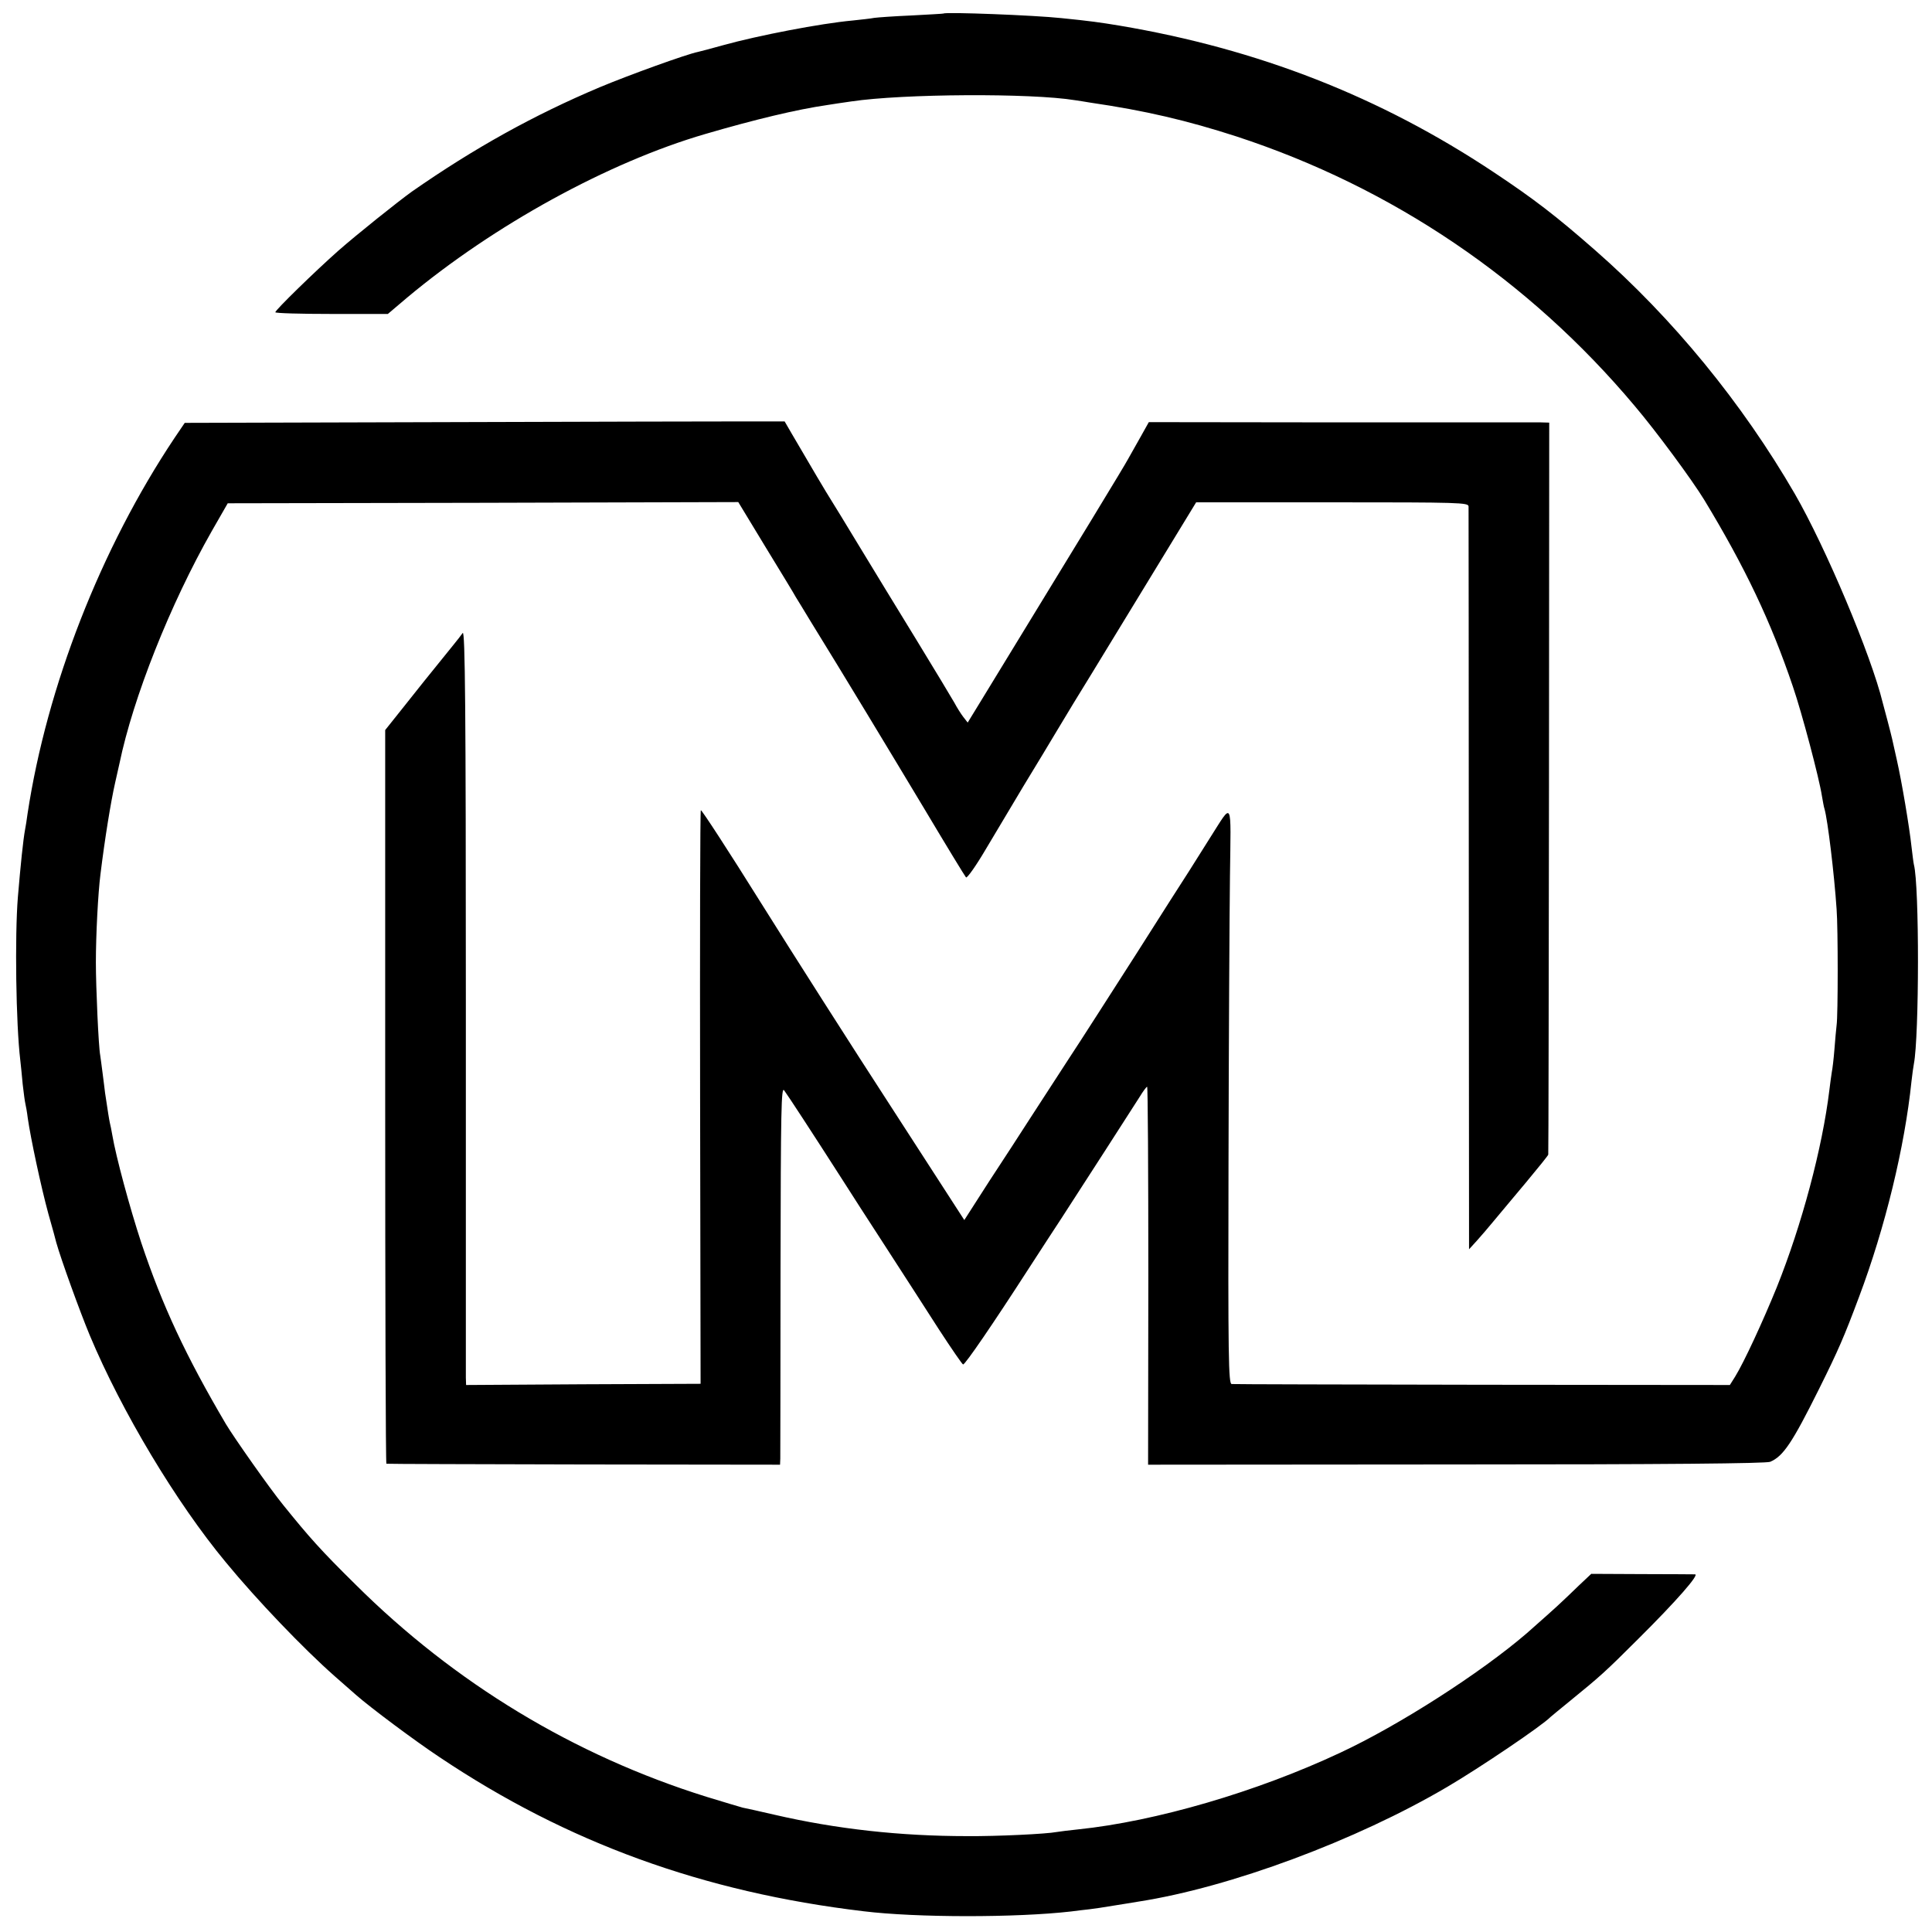
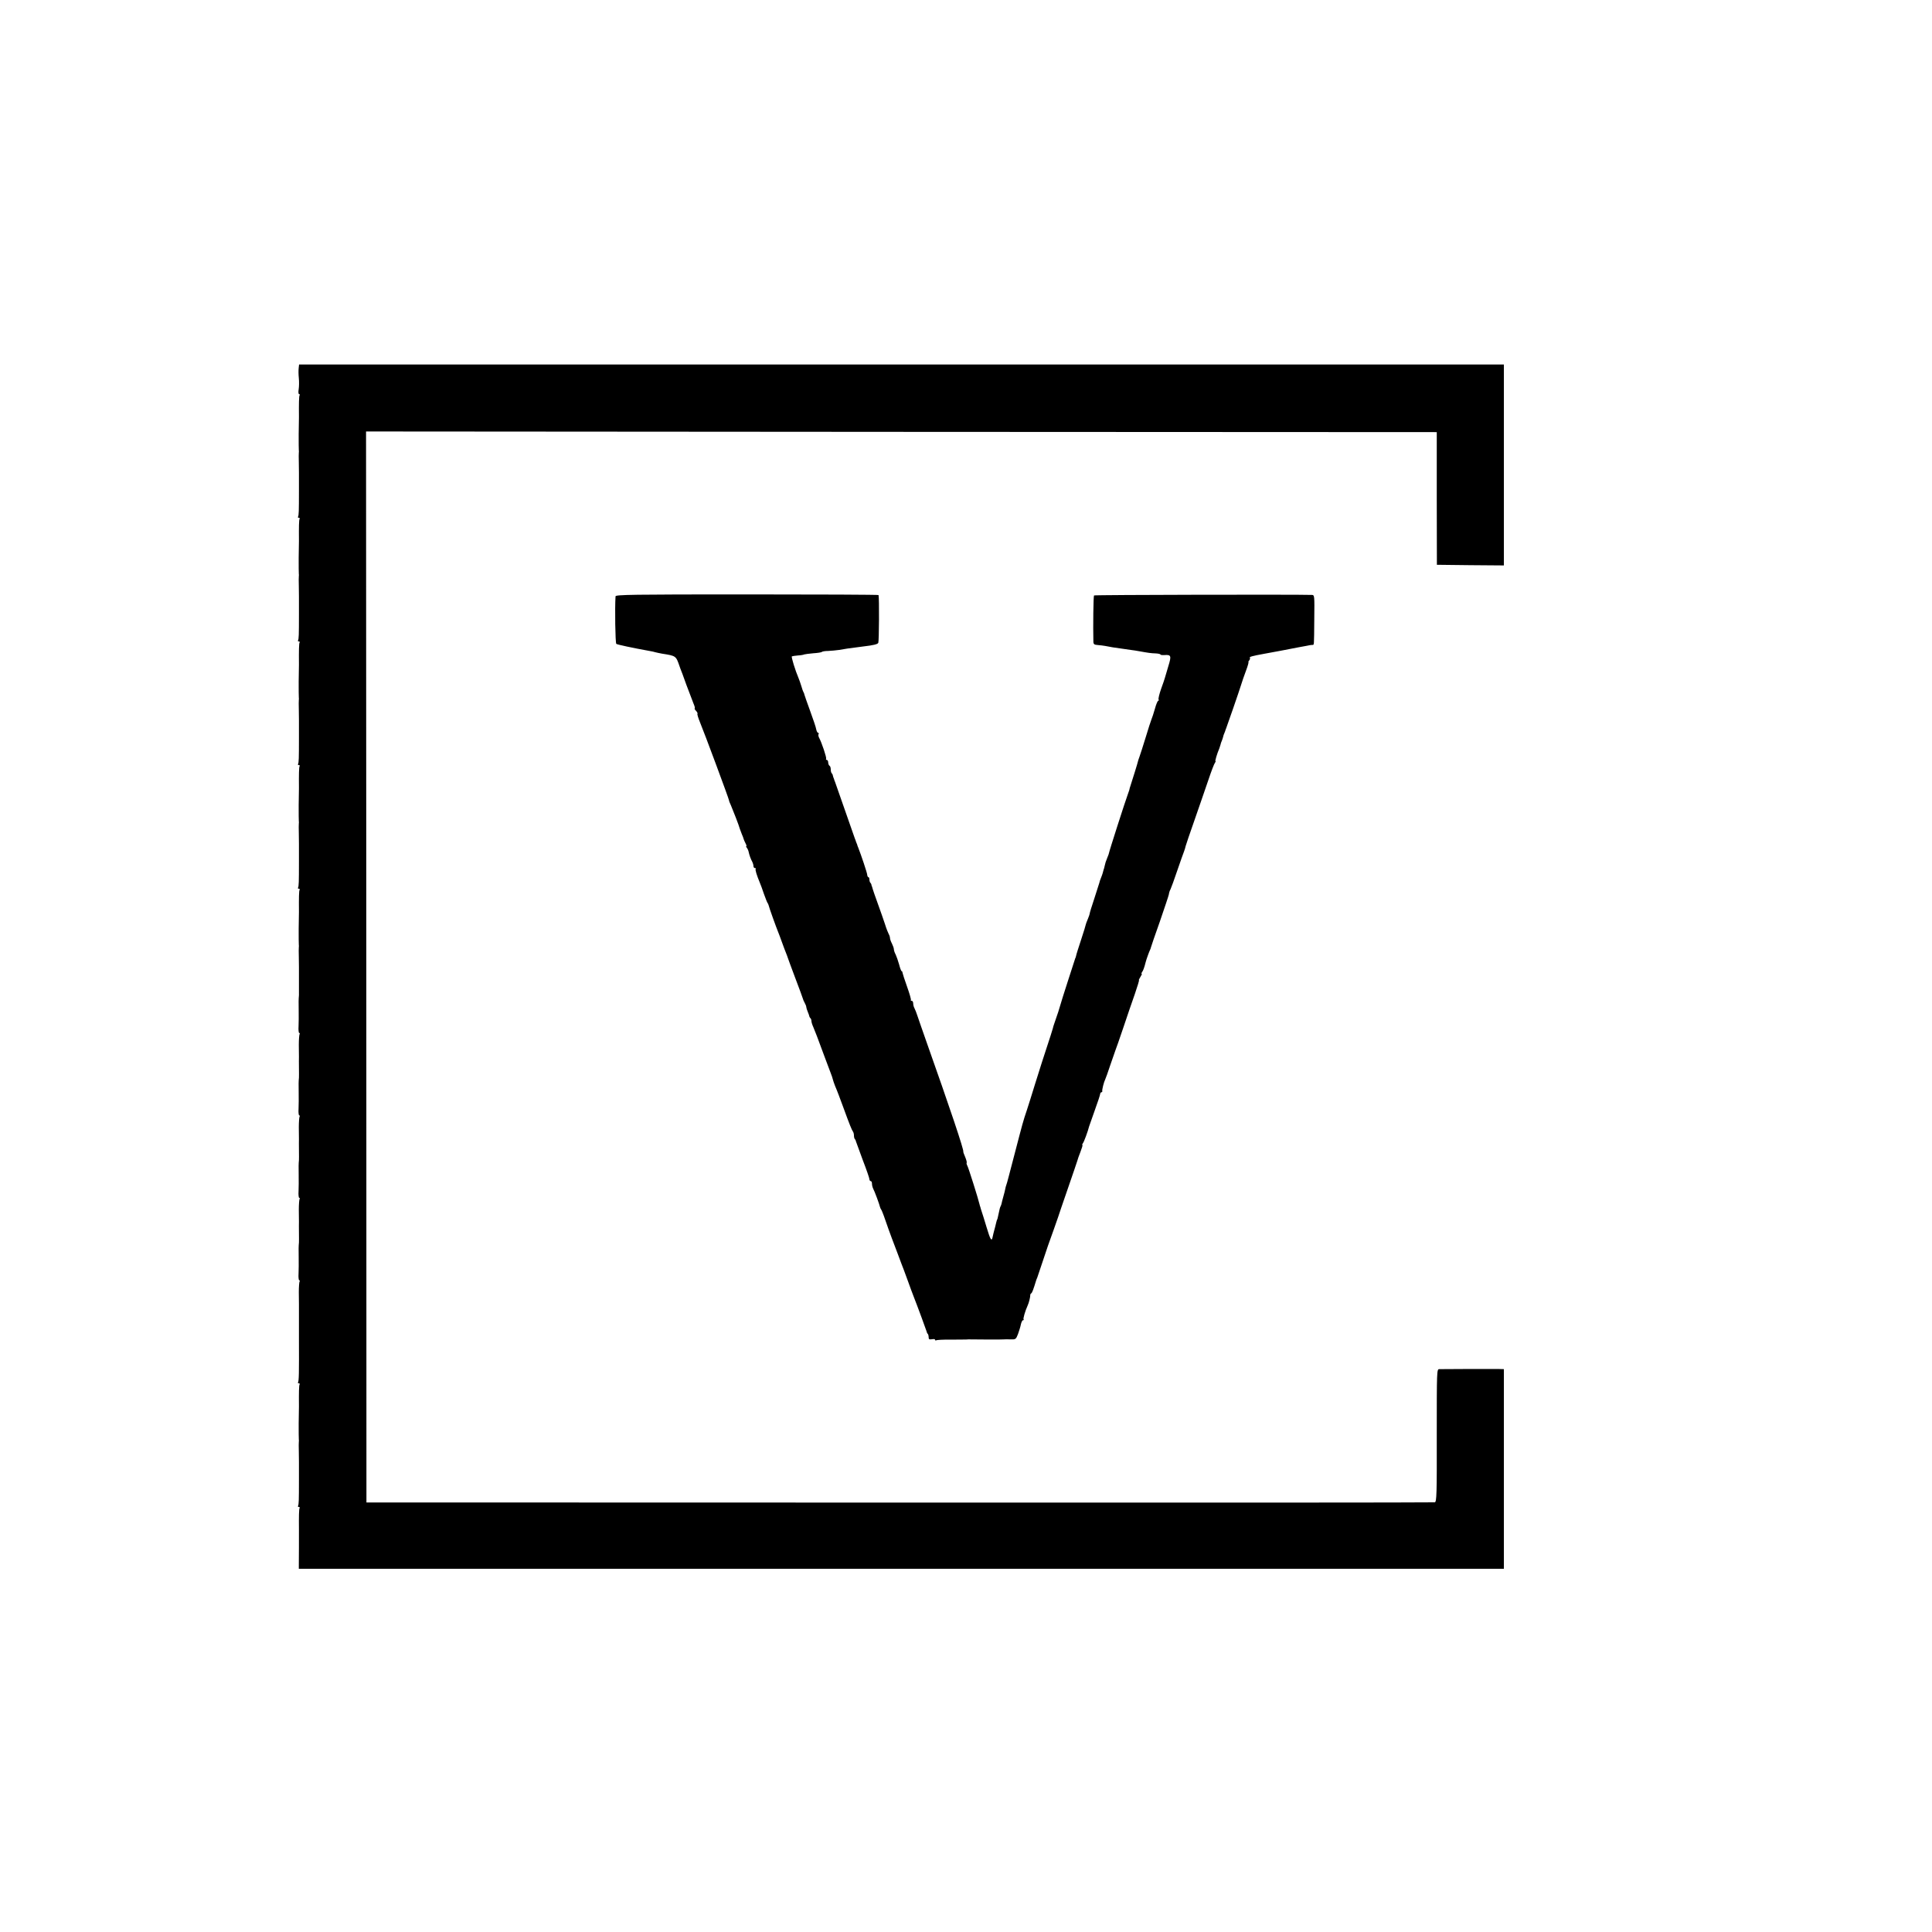
- <svg xmlns="http://www.w3.org/2000/svg" version="1.0" width="800pt" height="800pt" viewBox="0 0 800 800" preserveAspectRatio="xMidYMid meet">
-   <g transform="translate(0,800) scale(0.1,-0.1)" fill="#000000" stroke="none">
-     <path d="M3907 7944 c-1 -1 -60 -4 -132 -8 -71 -3 -141 -8 -155 -10 -14 -3 -54 -7 -90 -11 -132 -12 -391 -62 -535 -102 -49 -14 -97 -26 -105 -28 -46 -9 -284 -95 -406 -146 -275 -116 -521 -253 -778 -432 -56 -40 -230 -179 -306 -246 -97 -86 -260 -245 -260 -254 0 -4 105 -7 233 -7 l233 0 79 67 c360 301 834 561 1235 678 205 60 380 102 505 120 22 4 67 10 100 15 214 32 745 35 927 5 13 -2 41 -6 63 -10 227 -33 401 -74 605 -140 645 -211 1211 -594 1649 -1116 90 -106 238 -307 288 -389 169 -279 276 -504 367 -773 38 -111 109 -380 120 -452 4 -22 8 -47 11 -55 13 -45 40 -267 50 -415 6 -76 6 -440 0 -480 -2 -16 -6 -61 -9 -100 -3 -38 -8 -81 -11 -95 -2 -14 -7 -47 -10 -74 -29 -239 -114 -558 -218 -817 -57 -140 -135 -309 -172 -369 l-22 -35 -1024 1 c-563 1 -1031 2 -1039 3 -13 1 -15 108 -13 909 1 499 4 1036 6 1194 4 325 13 308 -83 158 -29 -47 -68 -107 -85 -135 -18 -27 -117 -183 -220 -345 -104 -162 -229 -358 -280 -435 -50 -77 -121 -187 -159 -245 -37 -58 -114 -176 -171 -263 l-102 -159 -300 464 c-165 254 -409 637 -543 851 -133 213 -245 385 -248 382 -3 -2 -4 -538 -3 -1190 l2 -1185 -486 -2 -485 -3 -1 30 c0 17 0 721 0 1565 0 1198 -3 1531 -13 1519 -6 -9 -26 -34 -43 -55 -94 -116 -152 -188 -211 -263 l-67 -84 0 -1518 c0 -836 2 -1520 5 -1520 3 -1 371 -2 818 -3 l812 -1 1 25 c0 14 1 367 1 785 1 663 3 757 15 740 15 -20 122 -184 238 -365 33 -52 116 -181 185 -287 69 -106 167 -259 218 -338 52 -80 97 -145 100 -145 9 0 127 173 267 390 59 91 122 188 140 215 75 116 299 463 324 503 14 23 28 42 31 42 3 0 5 -352 5 -783 l-1 -782 1276 1 c872 0 1283 4 1300 11 54 23 91 78 203 303 79 159 103 214 165 380 108 287 189 621 217 892 3 29 8 62 10 73 22 113 23 738 0 825 -2 8 -6 42 -10 75 -8 76 -40 268 -61 360 -9 39 -17 77 -19 85 -2 8 -10 42 -19 75 -9 33 -18 67 -20 75 -48 197 -236 643 -364 865 -218 376 -505 727 -827 1009 -162 142 -253 212 -420 323 -469 312 -974 510 -1550 607 -79 13 -120 19 -240 31 -112 12 -479 26 -488 19z" />
-     <path d="M1845 6252 l-1080 -3 -42 -62 c-306 -458 -529 -1030 -609 -1557 -3 -25 -8 -53 -10 -64 -8 -42 -19 -150 -30 -281 -13 -160 -8 -526 10 -675 2 -19 7 -64 10 -100 4 -36 9 -72 11 -80 2 -8 7 -35 10 -60 12 -84 55 -285 85 -395 17 -60 32 -114 33 -120 20 -71 97 -284 139 -385 132 -315 358 -692 563 -939 130 -158 322 -358 450 -471 33 -29 74 -65 90 -79 58 -51 241 -188 345 -257 528 -354 1092 -559 1755 -638 220 -27 633 -27 860 -1 22 3 56 7 75 9 19 2 64 9 100 15 36 6 83 13 105 17 379 59 901 253 1278 475 136 80 392 253 427 289 3 3 41 34 85 70 120 98 139 114 280 255 158 157 252 265 234 266 -8 0 -108 1 -222 1 l-208 1 -52 -49 c-28 -27 -58 -56 -67 -64 -19 -19 -105 -95 -148 -133 -192 -165 -529 -381 -771 -494 -347 -163 -767 -285 -1086 -318 -38 -4 -79 -9 -90 -11 -41 -8 -245 -18 -370 -17 -276 0 -541 29 -800 89 -60 14 -119 27 -130 29 -11 3 -78 23 -150 45 -547 171 -1042 470 -1453 879 -144 142 -191 195 -300 330 -56 69 -203 278 -237 335 -166 282 -263 490 -350 750 -48 146 -105 357 -120 446 -3 19 -8 42 -10 50 -3 13 -9 51 -20 125 -1 11 -6 47 -10 80 -4 33 -9 67 -10 75 -7 35 -18 282 -18 385 0 114 9 287 19 365 18 147 43 301 61 380 8 36 16 72 18 80 56 270 209 657 382 961 l66 115 1057 2 1057 3 114 -188 c63 -103 119 -195 124 -205 6 -9 33 -54 61 -100 139 -225 323 -530 472 -778 90 -151 168 -279 172 -283 4 -5 41 47 81 115 40 67 111 186 157 263 47 77 111 183 142 235 31 52 94 156 140 230 45 74 161 264 258 423 l175 287 564 0 c529 0 563 -1 564 -17 0 -10 1 -706 1 -1547 l1 -1529 31 34 c17 19 50 57 72 84 23 28 83 99 133 159 50 60 92 112 92 115 1 3 2 687 3 1519 l1 1512 -35 1 c-19 0 -392 0 -829 0 l-794 1 -33 -59 c-18 -32 -42 -74 -53 -94 -16 -30 -187 -311 -604 -993 l-60 -98 -18 23 c-10 13 -27 40 -37 59 -11 19 -81 136 -157 260 -76 124 -183 299 -238 390 -55 91 -107 176 -116 190 -15 23 -88 146 -163 275 l-29 50 -162 0 c-89 0 -648 -1 -1242 -3z" />
+ <svg xmlns="http://www.w3.org/2000/svg" version="1.0" width="1500pt" height="1500pt" viewBox="0 0 1500 1500" preserveAspectRatio="xMidYMid meet">
+   <g transform="translate(0,1500) scale(0.1,-0.1)" fill="#000000" stroke="none">
+     <path d="M2319 12143 c-2 -16 -2 -50 1 -78 3 -27 2 -67 -1 -87 -4 -21 -2 -38 3 -38 5 0 7 -4 4 -9 -5 -7 -6 -61 -5 -171 0 -8 -1 -67 -2 -130 0 -63 0 -119 1 -125 1 -5 1 -14 0 -20 -1 -5 -1 -39 0 -75 1 -36 1 -72 1 -80 0 -8 0 -71 0 -140 0 -161 -1 -191 -7 -202 -3 -4 0 -8 6 -8 6 0 9 -4 6 -9 -5 -7 -6 -61 -5 -171 0 -8 -1 -67 -2 -130 0 -63 0 -119 1 -125 1 -5 1 -14 0 -20 -1 -5 -1 -39 0 -75 1 -36 1 -72 1 -80 0 -8 0 -71 0 -140 0 -161 -1 -191 -7 -202 -3 -4 0 -8 6 -8 6 0 9 -4 6 -9 -5 -7 -6 -61 -5 -171 0 -8 -1 -67 -2 -130 0 -63 0 -119 1 -125 1 -5 1 -14 0 -20 -1 -5 -1 -39 0 -75 1 -36 1 -72 1 -80 0 -8 0 -71 0 -140 0 -161 -1 -191 -7 -202 -3 -4 0 -8 6 -8 6 0 9 -4 6 -9 -5 -7 -6 -61 -5 -171 0 -8 -1 -67 -2 -130 0 -63 0 -119 1 -125 1 -5 1 -14 0 -20 -1 -5 -1 -39 0 -75 1 -36 1 -72 1 -80 0 -8 0 -71 0 -140 0 -161 -1 -191 -7 -202 -3 -4 0 -8 6 -8 6 0 9 -4 6 -9 -5 -7 -6 -61 -5 -171 0 -8 -1 -67 -2 -130 0 -63 0 -119 1 -125 1 -5 1 -14 0 -20 -1 -5 -1 -39 0 -75 1 -36 1 -72 1 -80 0 -8 0 -58 0 -110 0 -52 0 -101 0 -107 -3 -33 -3 -53 -2 -118 1 -38 0 -94 -1 -123 -2 -28 1 -52 5 -52 5 0 6 -4 3 -9 -3 -5 -6 -42 -6 -82 0 -41 1 -83 1 -94 -1 -11 0 -49 0 -85 1 -36 0 -71 0 -77 -3 -29 -3 -52 -2 -118 1 -38 0 -94 -1 -123 -2 -28 1 -52 5 -52 5 0 6 -4 3 -9 -3 -5 -6 -42 -6 -82 0 -41 1 -83 1 -94 -1 -11 0 -49 0 -85 1 -36 0 -71 0 -77 -3 -29 -3 -52 -2 -118 1 -38 0 -94 -1 -123 -2 -28 1 -52 5 -52 5 0 6 -4 3 -9 -3 -5 -6 -42 -6 -82 0 -41 1 -83 1 -94 -1 -11 0 -49 0 -85 1 -36 0 -71 0 -77 -3 -29 -3 -52 -2 -118 1 -38 0 -94 -1 -123 -2 -28 1 -52 5 -52 5 0 6 -4 3 -9 -3 -5 -6 -42 -6 -82 0 -41 1 -83 1 -94 0 -23 0 -243 0 -265 1 -276 0 -330 -7 -342 -3 -4 0 -8 6 -8 6 0 9 -4 6 -9 -5 -7 -6 -61 -5 -171 0 -8 -1 -67 -2 -130 0 -63 0 -119 1 -125 1 -5 1 -14 0 -20 -1 -5 -1 -39 0 -75 1 -36 1 -72 1 -80 0 -8 0 -71 0 -140 0 -161 -1 -191 -7 -202 -3 -4 0 -8 6 -8 6 0 9 -4 6 -9 -5 -7 -6 -61 -5 -171 0 -21 0 -250 -1 -277 l0 -23 4678 0 4678 0 0 775 0 775 -35 1 c-36 1 -428 0 -466 -1 -20 0 -20 -7 -20 -515 1 -456 -1 -515 -15 -519 -8 -2 -1878 -3 -4155 -2 l-4140 1 -1 4157 -2 4158 4157 -3 4156 -2 0 -515 1 -515 260 -3 260 -2 0 780 0 780 -4677 0 -4677 0 -3 -27z" />
+     <path d="M4779 10370 c-6 -91 -2 -363 6 -369 8 -6 125 -31 263 -56 13 -2 31 -6 40 -9 9 -3 33 -7 52 -11 108 -17 108 -17 135 -95 1 -3 4 -12 7 -20 4 -8 25 -65 47 -127 23 -61 48 -127 56 -147 9 -20 12 -36 9 -36 -4 0 0 -8 9 -18 10 -10 15 -21 12 -24 -3 -3 6 -32 19 -64 32 -76 226 -598 226 -608 0 -5 7 -22 15 -39 14 -32 65 -163 69 -182 2 -5 9 -23 15 -40 7 -16 14 -34 15 -40 1 -5 8 -20 14 -32 7 -13 10 -23 6 -23 -3 0 -1 -6 5 -13 6 -8 12 -22 14 -33 5 -24 16 -54 28 -76 5 -10 9 -25 9 -33 0 -8 5 -15 12 -15 6 0 9 -3 5 -6 -5 -6 8 -49 33 -109 5 -11 19 -49 31 -85 13 -36 25 -67 28 -70 3 -3 7 -12 9 -20 3 -16 59 -171 73 -205 5 -11 18 -47 30 -80 12 -33 26 -71 32 -85 6 -14 11 -29 13 -35 1 -5 28 -77 59 -160 31 -82 58 -154 59 -160 1 -5 7 -20 14 -32 7 -12 12 -26 12 -32 0 -5 5 -22 12 -38 6 -15 12 -31 12 -35 1 -3 4 -10 9 -14 4 -4 7 -14 7 -22 0 -8 6 -28 14 -45 14 -33 32 -79 90 -237 19 -52 40 -108 47 -125 7 -16 13 -37 15 -45 2 -8 9 -30 17 -50 19 -44 39 -99 66 -172 47 -129 65 -173 73 -183 4 -5 8 -19 8 -30 0 -12 3 -25 7 -29 4 -3 8 -12 9 -19 2 -7 26 -72 53 -145 28 -72 51 -139 51 -147 0 -8 5 -15 10 -15 6 0 10 -9 10 -20 0 -11 4 -28 9 -38 12 -22 49 -123 53 -142 2 -8 6 -17 9 -20 3 -3 18 -39 32 -81 14 -42 38 -107 52 -145 15 -38 36 -94 47 -124 11 -30 24 -64 28 -75 5 -11 25 -65 45 -120 20 -55 42 -116 50 -135 30 -76 96 -256 99 -267 1 -7 5 -16 9 -19 4 -4 7 -16 7 -27 0 -15 5 -18 25 -15 14 3 25 1 25 -4 0 -5 4 -7 9 -4 5 3 53 6 107 5 55 0 110 1 124 1 14 1 30 2 35 1 39 -1 252 -2 260 0 6 1 29 1 51 0 40 -1 42 1 58 42 8 23 19 57 22 74 4 18 11 33 17 33 6 0 8 3 4 6 -5 5 12 65 32 109 10 21 20 64 20 79 -1 5 3 12 8 15 7 5 16 29 38 101 1 3 4 12 8 20 3 8 22 65 42 125 20 61 39 117 42 125 20 54 74 208 78 220 2 8 36 107 75 220 39 113 73 212 75 220 2 8 12 39 24 68 11 28 18 52 15 52 -4 0 -2 6 3 13 9 10 40 95 49 132 2 6 22 62 44 125 23 63 42 121 42 128 1 6 5 12 10 12 4 0 7 3 6 8 -3 10 13 73 23 92 4 8 22 58 39 110 18 52 36 104 40 115 5 11 32 90 61 175 28 85 69 203 90 263 20 59 35 107 32 107 -3 0 2 11 11 25 9 14 14 25 10 25 -4 0 -2 6 3 13 8 10 17 33 28 77 4 18 29 87 34 95 3 6 6 15 7 20 1 6 32 96 69 200 36 105 68 200 70 211 1 12 7 30 13 40 5 11 29 75 52 144 24 69 47 136 53 150 5 14 11 32 12 40 2 8 33 101 70 205 36 105 85 244 107 310 22 66 45 126 51 133 5 6 7 12 4 12 -5 0 12 58 30 100 3 8 7 21 9 28 1 8 6 21 10 30 4 9 8 23 10 30 1 8 6 21 10 30 4 9 8 20 9 25 2 4 3 8 4 10 4 8 105 300 116 337 7 25 25 75 39 113 14 37 22 67 19 67 -3 0 0 6 6 13 6 8 8 16 5 20 -7 7 17 14 111 31 11 2 70 13 130 24 61 12 124 24 140 27 17 3 44 8 60 11 17 4 36 7 43 7 16 0 14 -16 16 200 2 183 2 187 -18 188 -111 4 -1688 1 -1692 -4 -5 -5 -8 -239 -5 -360 1 -19 7 -23 34 -25 18 -1 44 -5 57 -7 14 -3 41 -8 60 -11 77 -11 107 -15 139 -20 19 -2 48 -7 65 -10 72 -13 93 -16 128 -17 21 -1 38 -5 38 -9 0 -3 14 -5 30 -4 53 4 56 -5 31 -86 -12 -40 -24 -80 -26 -88 -2 -8 -15 -48 -30 -88 -14 -40 -23 -77 -20 -83 4 -5 2 -9 -2 -9 -5 0 -17 -28 -26 -62 -10 -35 -22 -72 -27 -83 -5 -11 -25 -74 -45 -140 -20 -66 -42 -133 -48 -150 -6 -16 -12 -34 -13 -40 -1 -8 -39 -130 -60 -195 -3 -8 -5 -15 -4 -15 1 0 -5 -18 -13 -40 -18 -47 -147 -449 -147 -458 0 -3 -5 -18 -12 -34 -13 -32 -16 -41 -22 -68 -2 -11 -5 -22 -7 -25 -1 -3 -3 -9 -4 -15 -1 -5 -5 -19 -9 -30 -17 -43 -19 -50 -21 -60 -2 -5 -19 -61 -39 -122 -21 -62 -37 -115 -36 -118 0 -3 -6 -21 -14 -40 -9 -20 -15 -39 -16 -43 0 -4 -16 -56 -36 -117 -20 -60 -38 -117 -39 -125 -2 -8 -4 -16 -5 -17 -2 -2 -3 -6 -4 -10 -1 -5 -26 -82 -56 -173 -29 -91 -55 -171 -56 -178 -3 -14 -30 -98 -48 -147 -6 -16 -11 -34 -12 -40 -1 -5 -9 -30 -17 -55 -19 -55 -121 -373 -122 -380 -3 -12 -68 -219 -81 -255 -7 -22 -25 -85 -39 -140 -14 -55 -28 -107 -30 -115 -51 -196 -67 -258 -72 -270 -3 -8 -7 -22 -8 -30 -1 -8 -8 -35 -15 -60 -7 -25 -13 -49 -14 -55 -1 -5 -4 -14 -7 -20 -4 -5 -10 -28 -14 -50 -9 -45 -12 -54 -15 -57 -1 -2 -3 -10 -5 -18 -2 -8 -6 -25 -9 -37 -3 -13 -9 -33 -12 -45 -3 -13 -6 -28 -8 -35 -7 -35 -18 -16 -46 78 -17 57 -34 111 -37 119 -3 8 -7 20 -8 25 -1 6 -3 12 -4 15 -2 3 -4 12 -6 20 -10 44 -85 281 -94 298 -6 11 -8 22 -6 24 3 3 -2 22 -11 44 -9 21 -16 40 -15 42 7 10 -104 340 -289 862 -28 80 -58 165 -66 190 -8 25 -19 53 -24 62 -6 10 -10 27 -10 38 0 11 -5 20 -12 20 -6 0 -9 3 -6 6 3 3 -10 49 -29 102 -19 53 -35 103 -36 110 0 6 -3 12 -7 12 -3 0 -12 23 -19 51 -8 28 -20 63 -27 78 -8 14 -14 33 -14 41 0 8 -7 28 -15 44 -8 15 -15 35 -15 42 0 8 -4 22 -10 32 -5 9 -19 44 -29 77 -11 33 -36 105 -56 160 -20 55 -38 107 -40 115 -2 8 -4 16 -5 18 -2 1 -3 6 -4 11 0 5 -4 13 -8 17 -5 4 -8 16 -8 26 0 10 -4 18 -8 18 -4 0 -8 8 -9 18 0 14 -48 156 -70 212 -4 8 -7 18 -8 23 -2 4 -4 9 -5 12 -1 3 -3 8 -5 13 -1 4 -4 14 -8 22 -3 8 -38 107 -77 220 -39 113 -74 212 -77 220 -4 8 -7 18 -8 23 -2 4 -4 9 -5 12 -1 3 -3 9 -4 14 0 5 -4 13 -8 17 -5 4 -8 18 -8 30 0 13 -4 26 -10 29 -5 3 -10 15 -10 26 0 10 -5 19 -11 19 -5 0 -8 4 -5 9 5 8 -34 126 -55 164 -5 10 -7 22 -4 27 4 6 2 10 -3 10 -5 0 -12 12 -15 28 -2 15 -24 79 -47 142 -23 63 -43 120 -44 125 -1 6 -4 15 -7 20 -4 6 -12 28 -18 50 -7 22 -16 49 -21 60 -25 58 -58 165 -52 169 4 2 25 5 47 7 22 1 44 5 49 8 6 2 37 6 70 9 34 2 63 7 66 10 3 4 25 8 50 8 25 1 63 5 85 8 50 9 57 10 188 27 78 9 111 17 116 28 6 12 8 348 2 371 0 3 -460 5 -1021 5 -900 0 -1020 -2 -1021 -15z" />
  </g>
</svg>
